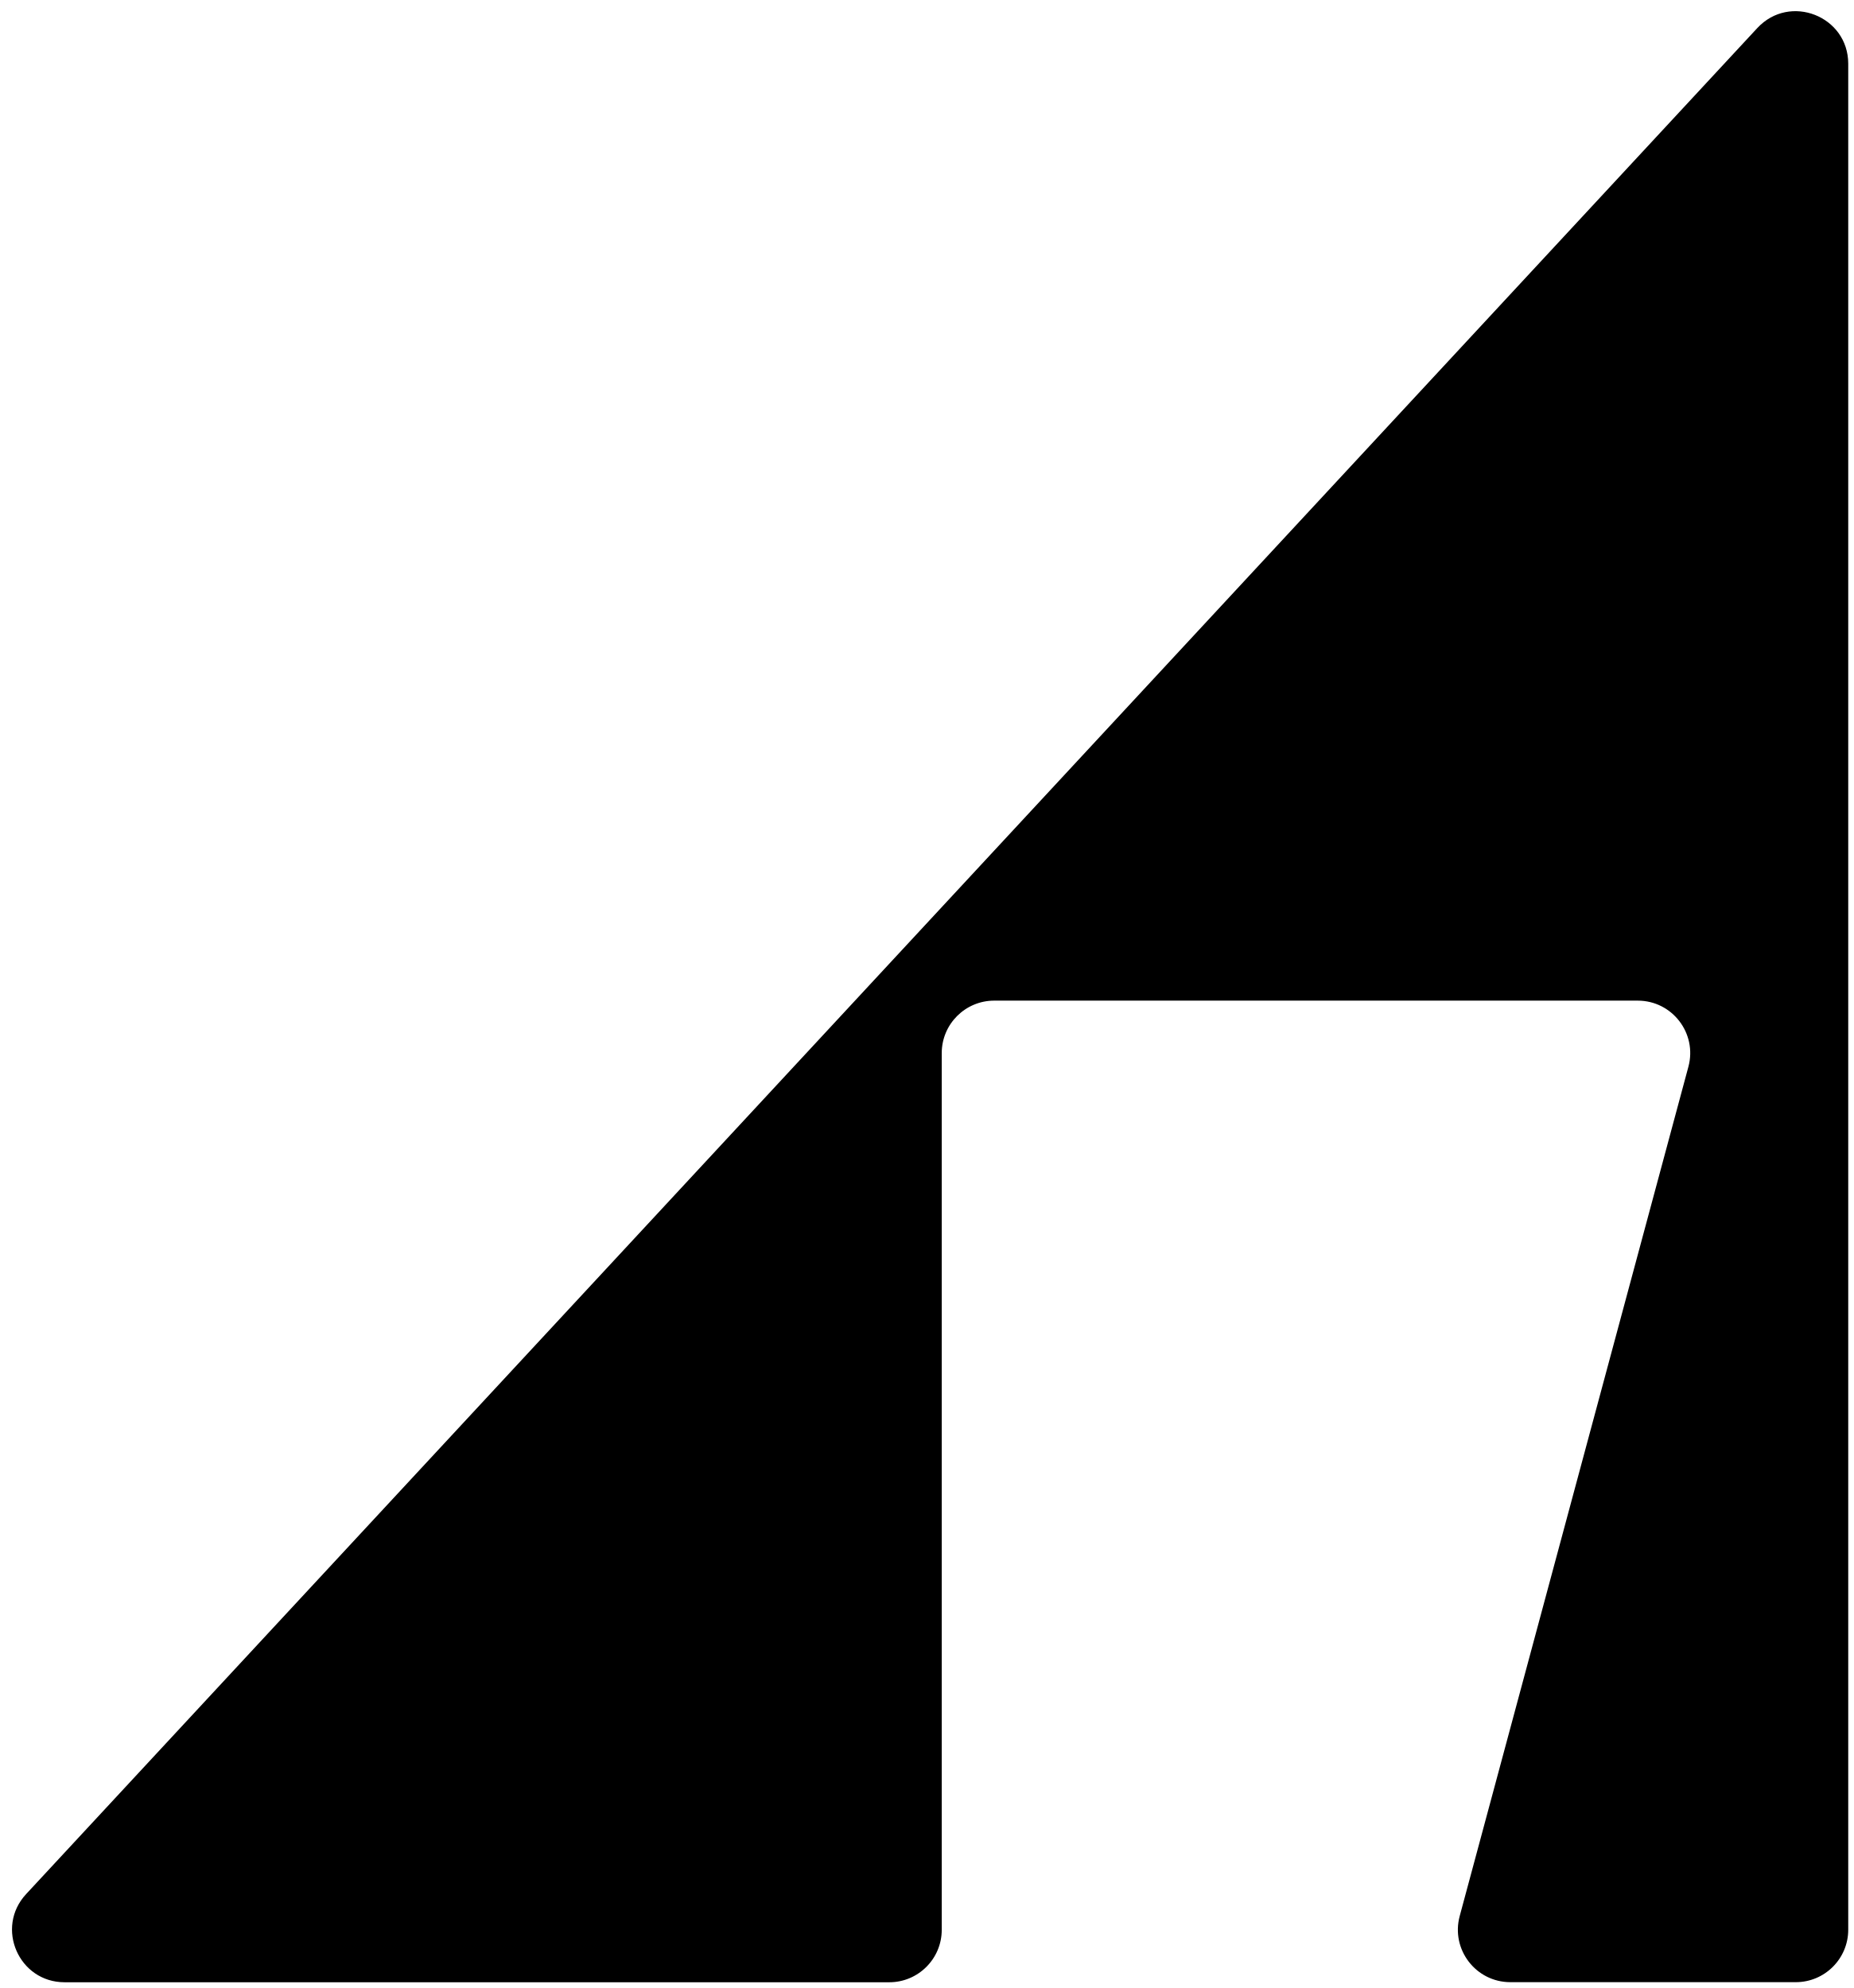
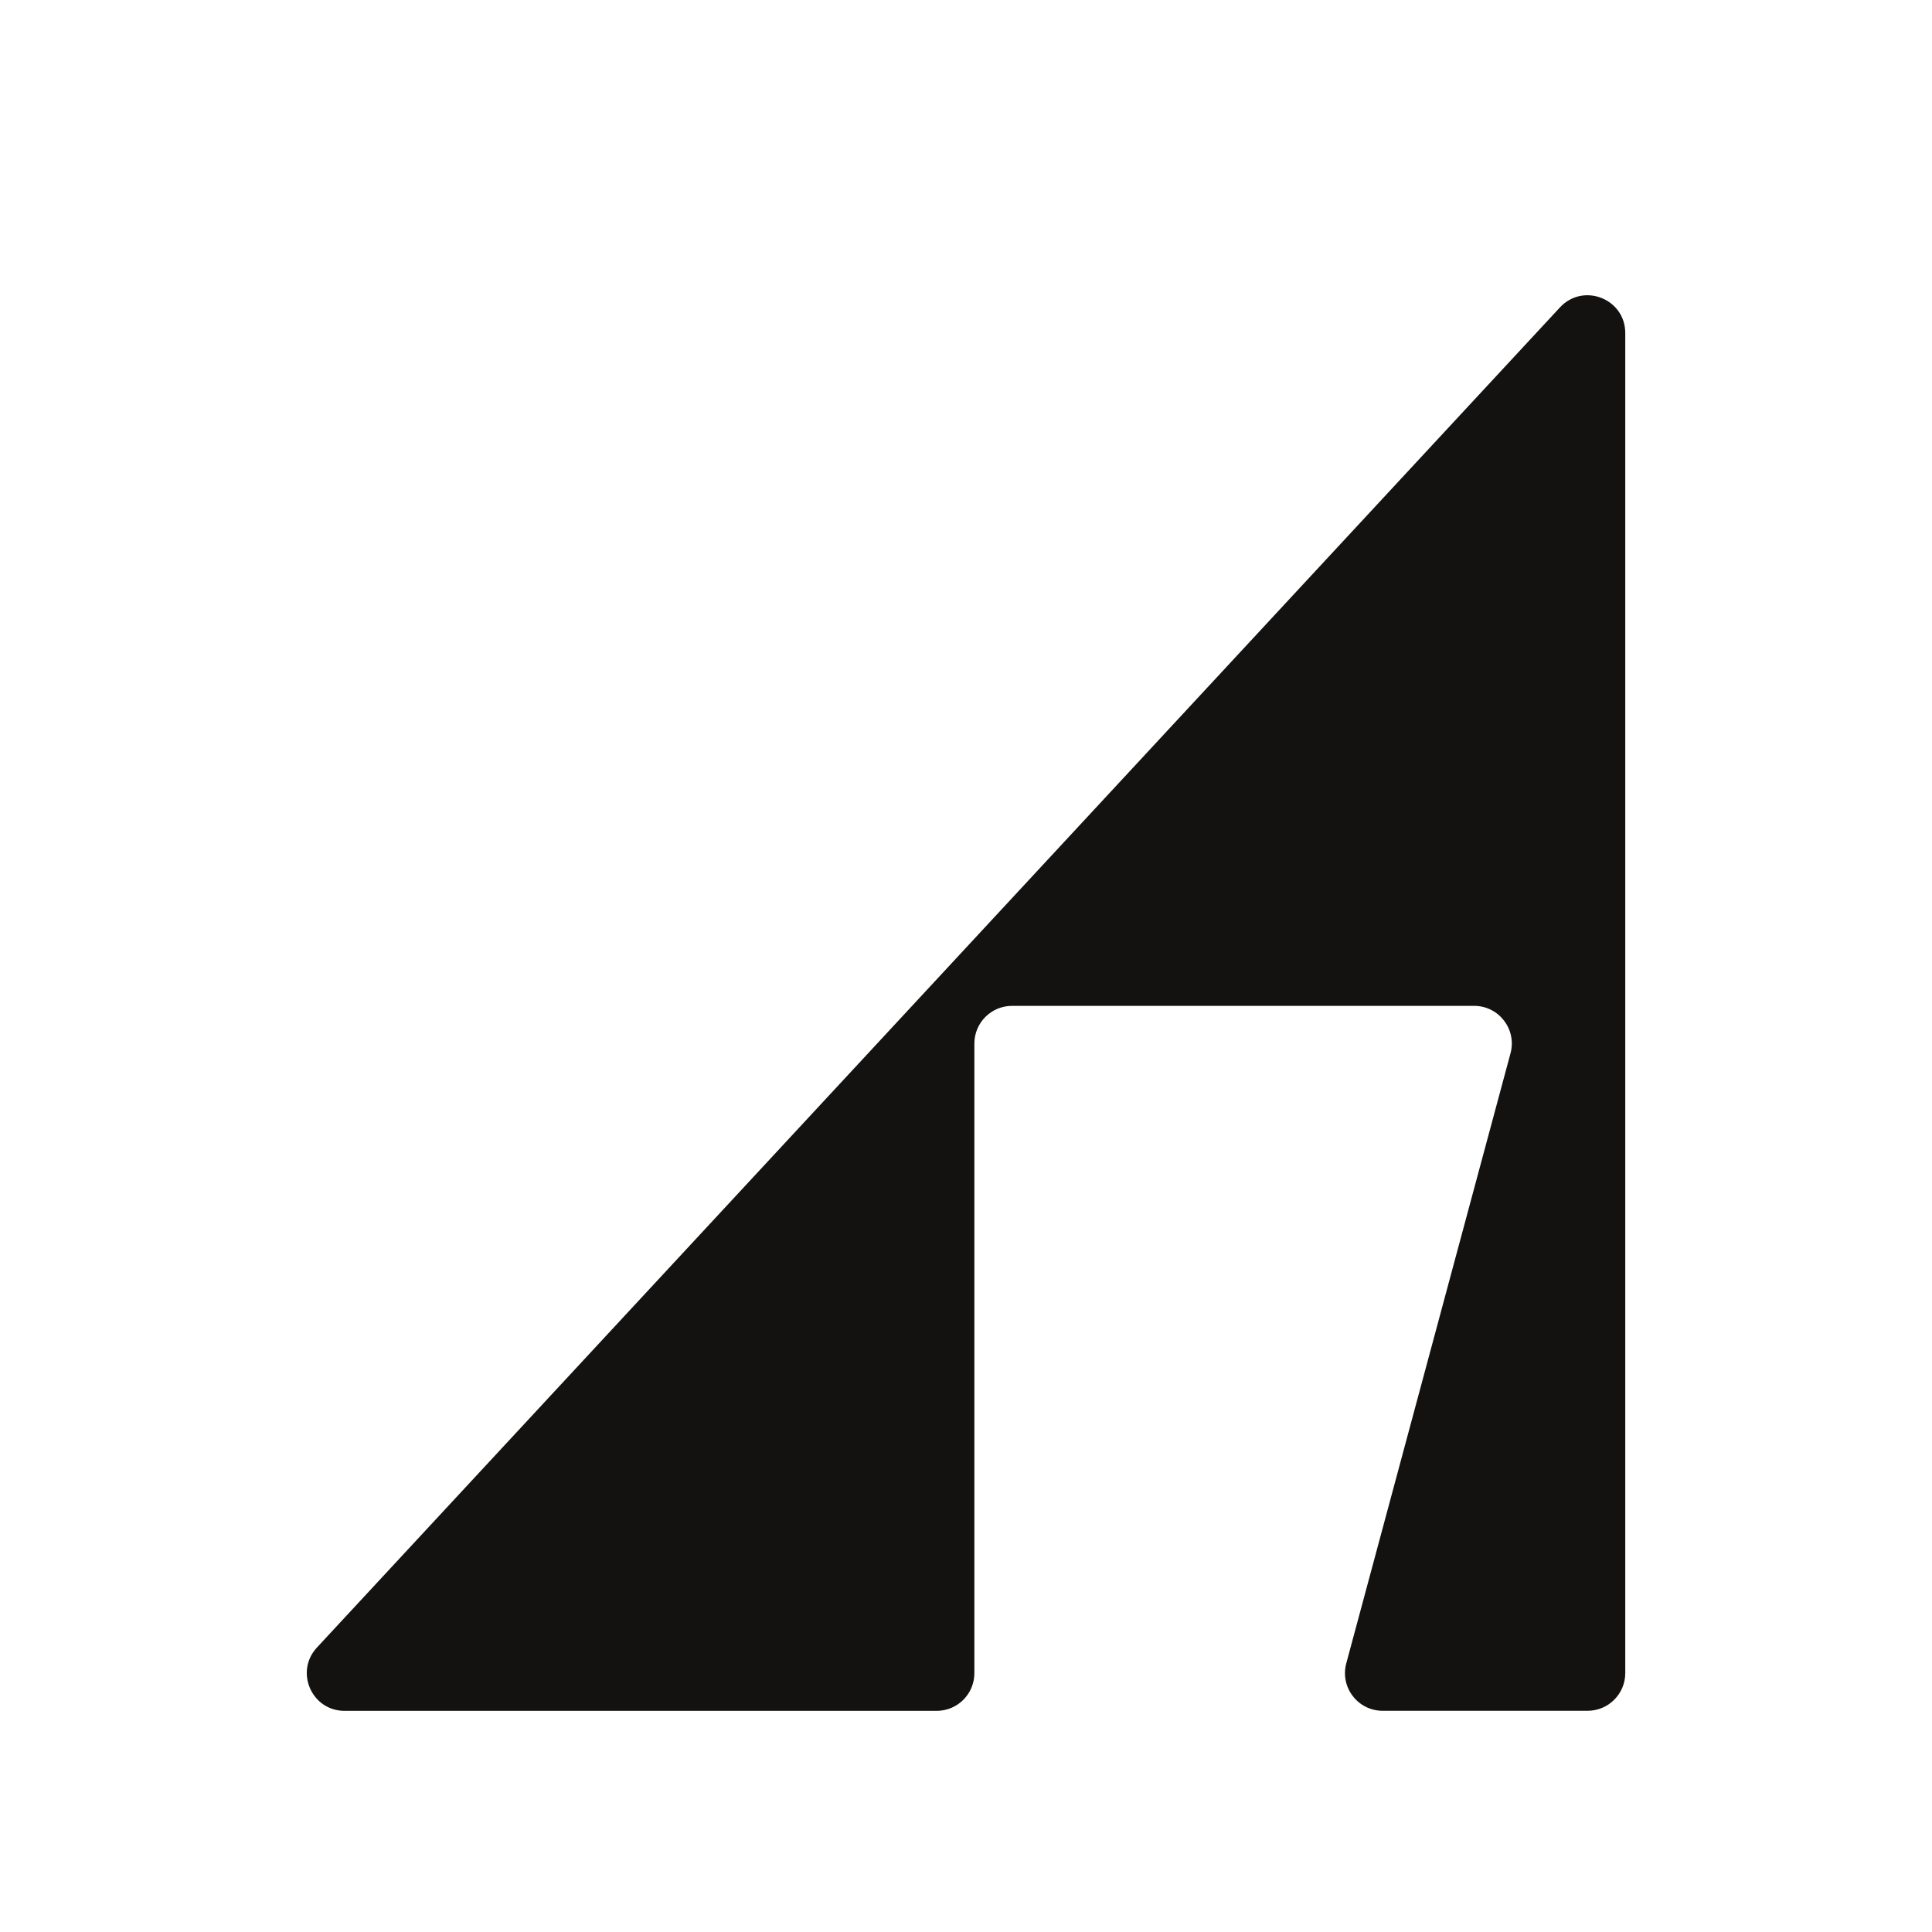
- <svg xmlns="http://www.w3.org/2000/svg" viewBox="46.3 44.6 206.7 221.7">
+ <svg xmlns="http://www.w3.org/2000/svg" id="Layer_21" data-name="Layer 21" viewBox="0 0 300 300">
  <defs>
-     
+     <style>
+       .cls-1 {
+         fill: #141210;
+       }
+     </style>
  </defs>
-   <g class="cls-1">
-     <g id="Layer_21" data-name="Layer 21">
-       <path class="cls-2" d="M252.37,259.81V51.71c0-5.32-6.52-7.88-10.14-3.98L49.21,255.83c-3.47,3.74-.82,9.83,4.29,9.83h91.95c3.23,0,5.85-2.62,5.85-5.85v-97.77c0-3.23,2.62-5.85,5.85-5.85h71.75c3.85,0,6.65,3.65,5.65,7.37l-25.5,94.72c-1,3.72,1.8,7.37,5.65,7.37h31.82c3.23,0,5.85-2.62,5.85-5.85Z" />
-     </g>
-   </g>
+   <path class="cls-1" d="M252.37,259.81V51.71c0-5.32-6.52-7.88-10.14-3.98L49.21,255.83c-3.47,3.74-.82,9.83,4.29,9.83h91.95c3.23,0,5.85-2.62,5.85-5.85v-97.77c0-3.23,2.62-5.85,5.85-5.85h71.75c3.85,0,6.65,3.65,5.65,7.37l-25.5,94.72c-1,3.72,1.8,7.37,5.65,7.37h31.82c3.23,0,5.85-2.62,5.85-5.85Z" />
</svg>
